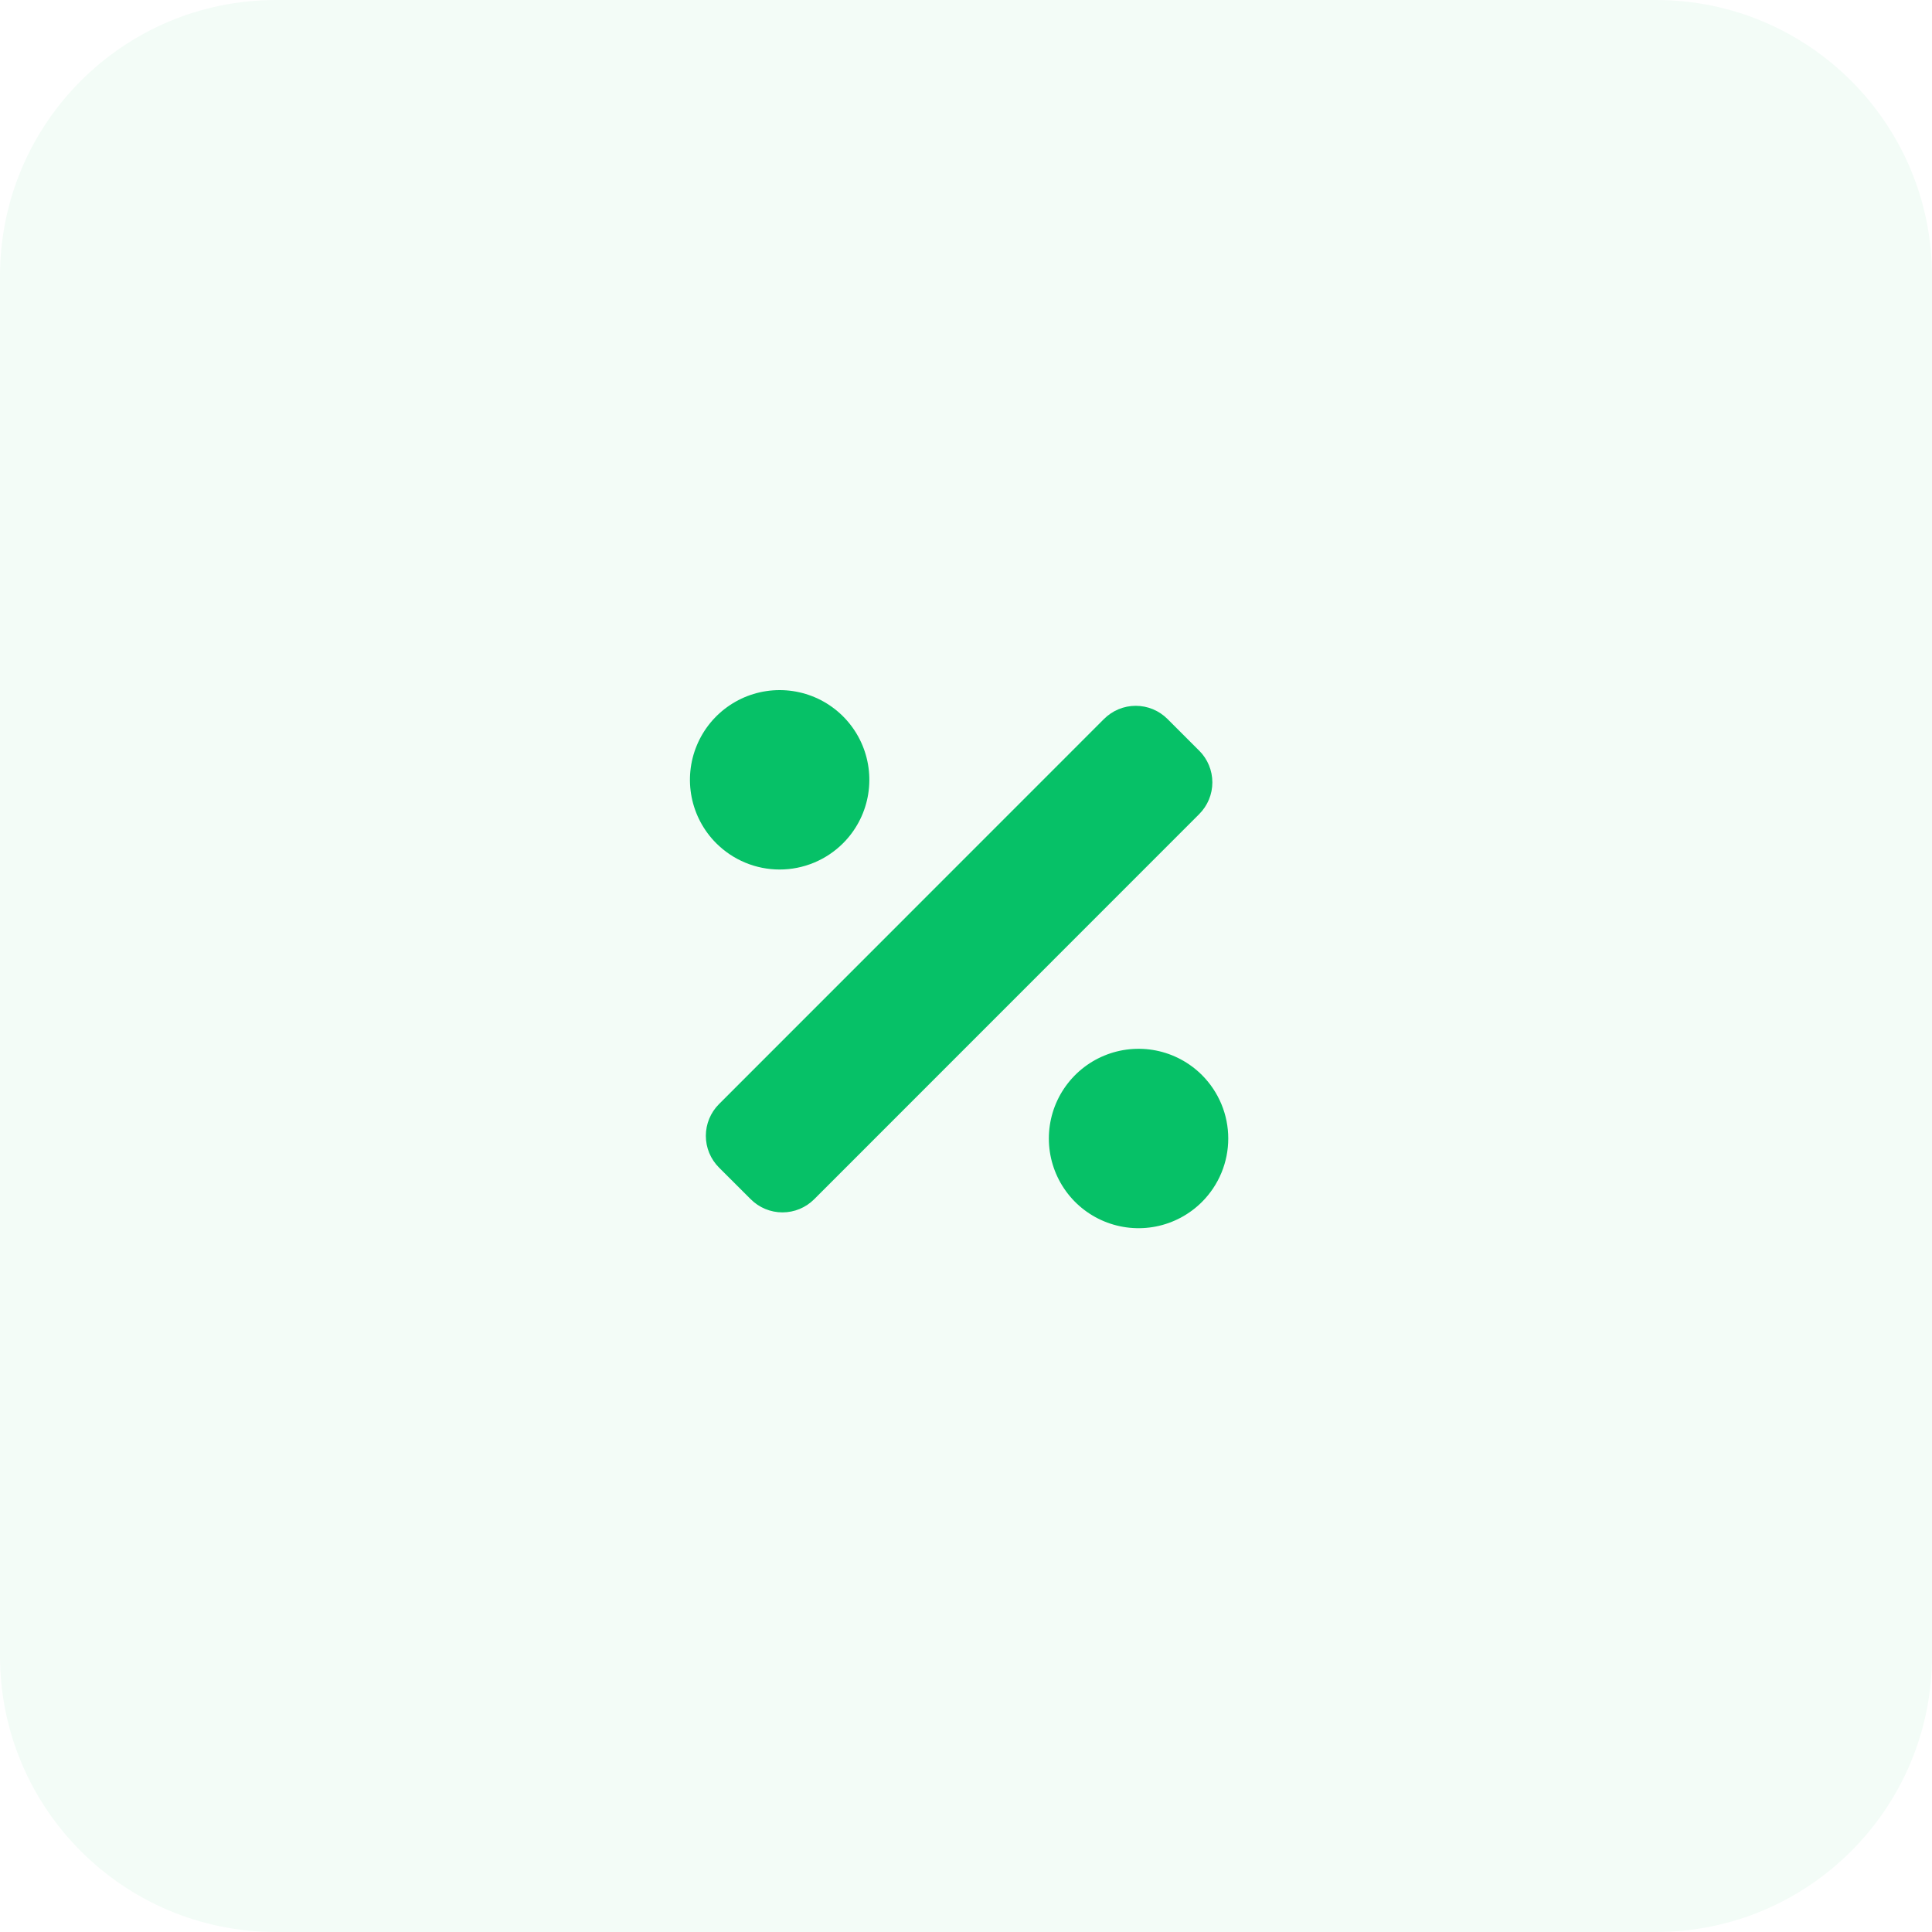
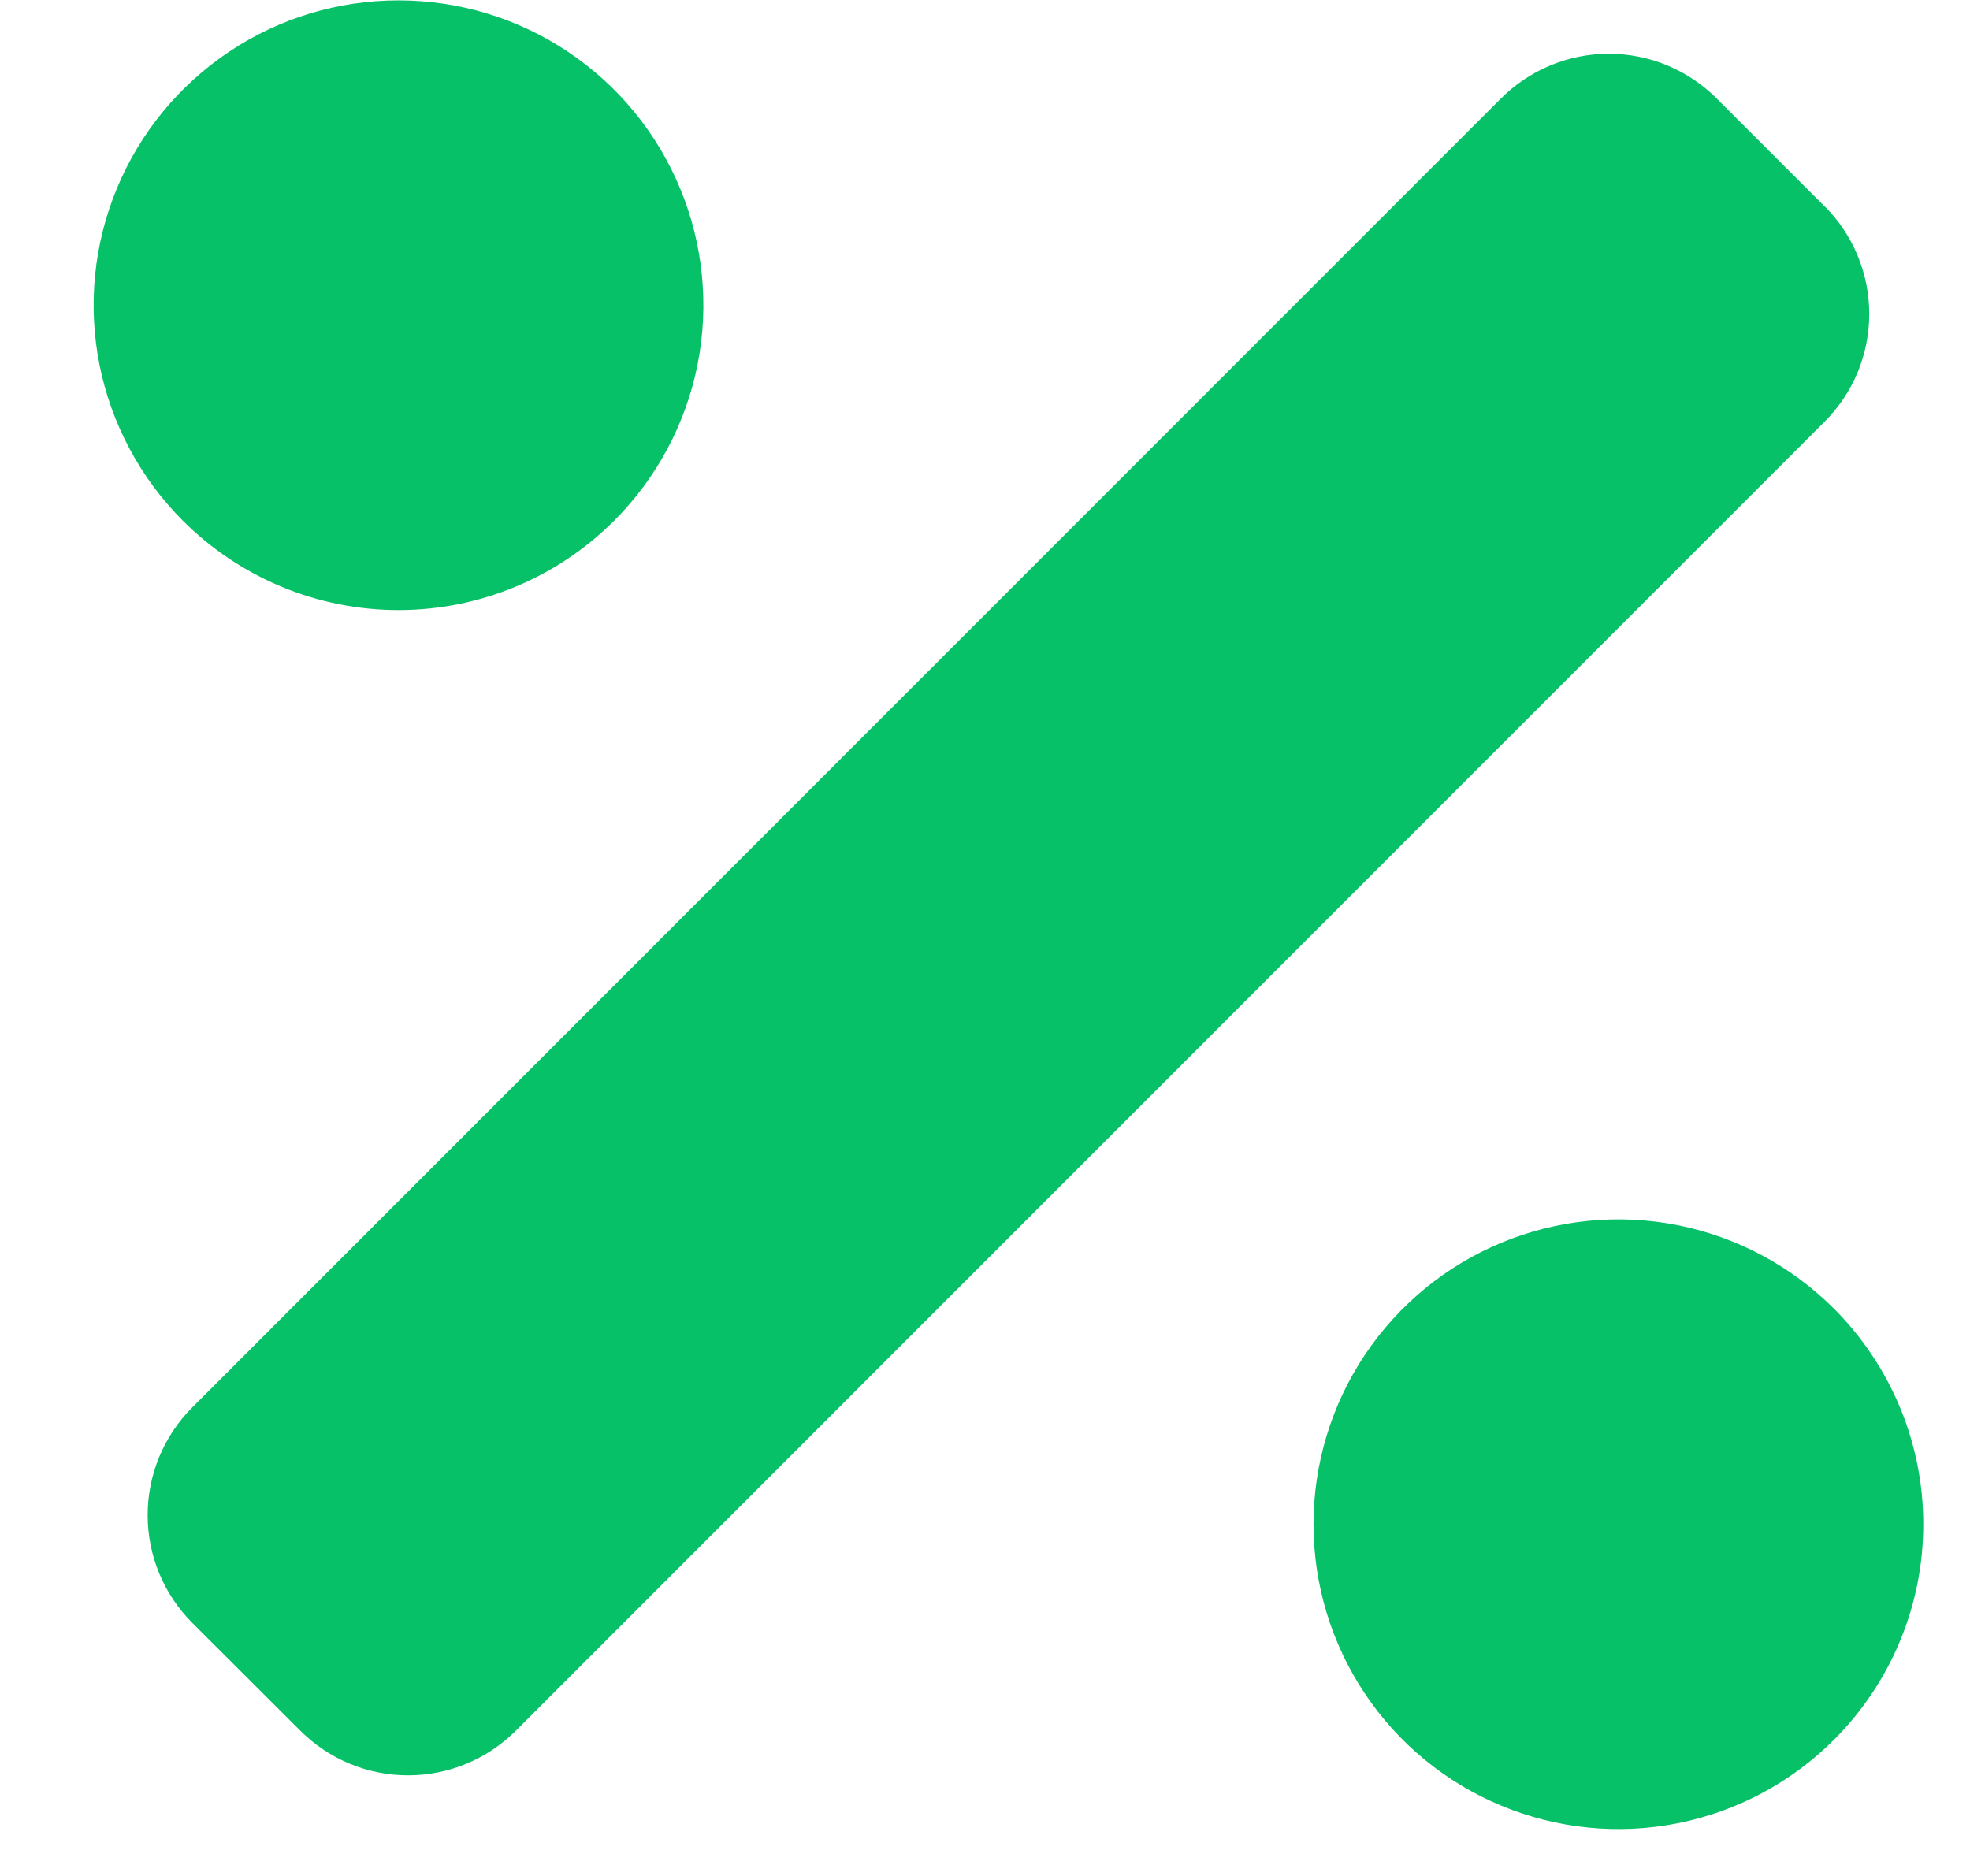
- <svg xmlns="http://www.w3.org/2000/svg" width="70" height="70" viewBox="0 0 70 70" fill="none">
-   <path d="M60 0H10C4.477 0 0 4.477 0 10V60C0 65.523 4.477 70 10 70H60C65.523 70 70 65.523 70 60V10C70 4.477 65.523 0 60 0Z" fill="#F3FCF7" />
-   <path d="M30.548 30.55C31.002 30.095 31.311 29.516 31.436 28.886C31.561 28.256 31.496 27.602 31.25 27.009C31.004 26.415 30.587 25.908 30.053 25.551C29.519 25.194 28.891 25.004 28.248 25.004C27.605 25.004 26.977 25.194 26.443 25.551C25.909 25.908 25.492 26.415 25.246 27.009C25 27.602 24.935 28.256 25.06 28.886C25.185 29.516 25.494 30.095 25.948 30.55C26.25 30.852 26.608 31.092 27.003 31.256C27.398 31.42 27.821 31.504 28.248 31.504C28.675 31.504 29.098 31.42 29.493 31.256C29.888 31.092 30.246 30.852 30.548 30.55ZM43.548 38.95C43.093 38.496 42.514 38.187 41.884 38.062C41.254 37.937 40.6 38.002 40.007 38.248C39.413 38.494 38.906 38.911 38.549 39.445C38.192 39.979 38.002 40.608 38.002 41.25C38.002 41.893 38.192 42.521 38.549 43.055C38.906 43.59 39.413 44.006 40.007 44.252C40.6 44.498 41.254 44.563 41.884 44.438C42.514 44.313 43.093 44.004 43.548 43.55C43.85 43.248 44.09 42.89 44.254 42.495C44.418 42.1 44.502 41.677 44.502 41.25C44.502 40.823 44.418 40.4 44.254 40.005C44.09 39.611 43.85 39.252 43.548 38.95ZM43.448 27.198L42.3 26.05C42.149 25.899 41.97 25.779 41.773 25.697C41.575 25.615 41.364 25.573 41.15 25.573C40.936 25.573 40.725 25.615 40.527 25.697C40.33 25.779 40.151 25.899 40 26.05L26.051 40.003C25.9 40.154 25.78 40.333 25.698 40.531C25.616 40.728 25.574 40.939 25.574 41.153C25.574 41.367 25.616 41.578 25.698 41.776C25.78 41.973 25.9 42.152 26.051 42.303L27.2 43.45C27.351 43.601 27.53 43.721 27.727 43.803C27.925 43.885 28.136 43.927 28.35 43.927C28.564 43.927 28.775 43.885 28.973 43.803C29.17 43.721 29.349 43.601 29.5 43.45L43.449 29.497C43.6 29.346 43.72 29.167 43.802 28.97C43.884 28.772 43.926 28.561 43.926 28.347C43.926 28.133 43.884 27.922 43.802 27.724C43.72 27.527 43.6 27.348 43.449 27.197L43.448 27.198Z" fill="#06C167" />
+ <svg xmlns="http://www.w3.org/2000/svg" width="21" height="20" viewBox="0 0 21 20" fill="none">
+   <path d="M6.548 5.55C7.002 5.095 7.311 4.516 7.436 3.886C7.561 3.256 7.496 2.602 7.25 2.009C7.004 1.415 6.587 0.908 6.053 0.551C5.519 0.194 4.891 0.004 4.248 0.004C3.605 0.004 2.977 0.194 2.443 0.551C1.909 0.908 1.492 1.415 1.246 2.009C1 2.602 0.935 3.256 1.06 3.886C1.185 4.516 1.494 5.095 1.948 5.55C2.25 5.852 2.608 6.092 3.003 6.256C3.398 6.42 3.821 6.504 4.248 6.504C4.675 6.504 5.098 6.42 5.493 6.256C5.888 6.092 6.246 5.852 6.548 5.55ZM19.548 13.95C19.093 13.496 18.514 13.187 17.884 13.062C17.254 12.937 16.6 13.002 16.007 13.248C15.413 13.494 14.906 13.911 14.549 14.445C14.192 14.979 14.002 15.607 14.002 16.25C14.002 16.893 14.192 17.521 14.549 18.055C14.906 18.59 15.413 19.006 16.007 19.252C16.6 19.498 17.254 19.563 17.884 19.438C18.514 19.313 19.093 19.004 19.548 18.55C19.85 18.248 20.09 17.89 20.254 17.495C20.418 17.1 20.502 16.677 20.502 16.25C20.502 15.823 20.418 15.4 20.254 15.005C20.09 14.611 19.85 14.252 19.548 13.95ZM19.448 2.198L18.3 1.05C18.149 0.899 17.97 0.779 17.773 0.697C17.575 0.615 17.364 0.573 17.15 0.573C16.936 0.573 16.725 0.615 16.527 0.697C16.33 0.779 16.151 0.899 16 1.05L2.051 15.003C1.9 15.154 1.78 15.333 1.698 15.53C1.616 15.728 1.574 15.939 1.574 16.153C1.574 16.367 1.616 16.578 1.698 16.776C1.78 16.973 1.9 17.152 2.051 17.303L3.2 18.45C3.351 18.601 3.53 18.721 3.727 18.803C3.925 18.885 4.136 18.927 4.35 18.927C4.564 18.927 4.775 18.885 4.973 18.803C5.17 18.721 5.349 18.601 5.5 18.45L19.449 4.497C19.6 4.346 19.72 4.167 19.802 3.97C19.884 3.772 19.926 3.561 19.926 3.347C19.926 3.133 19.884 2.922 19.802 2.725C19.72 2.527 19.6 2.348 19.449 2.197L19.448 2.198Z" fill="#06C167" />
</svg>
